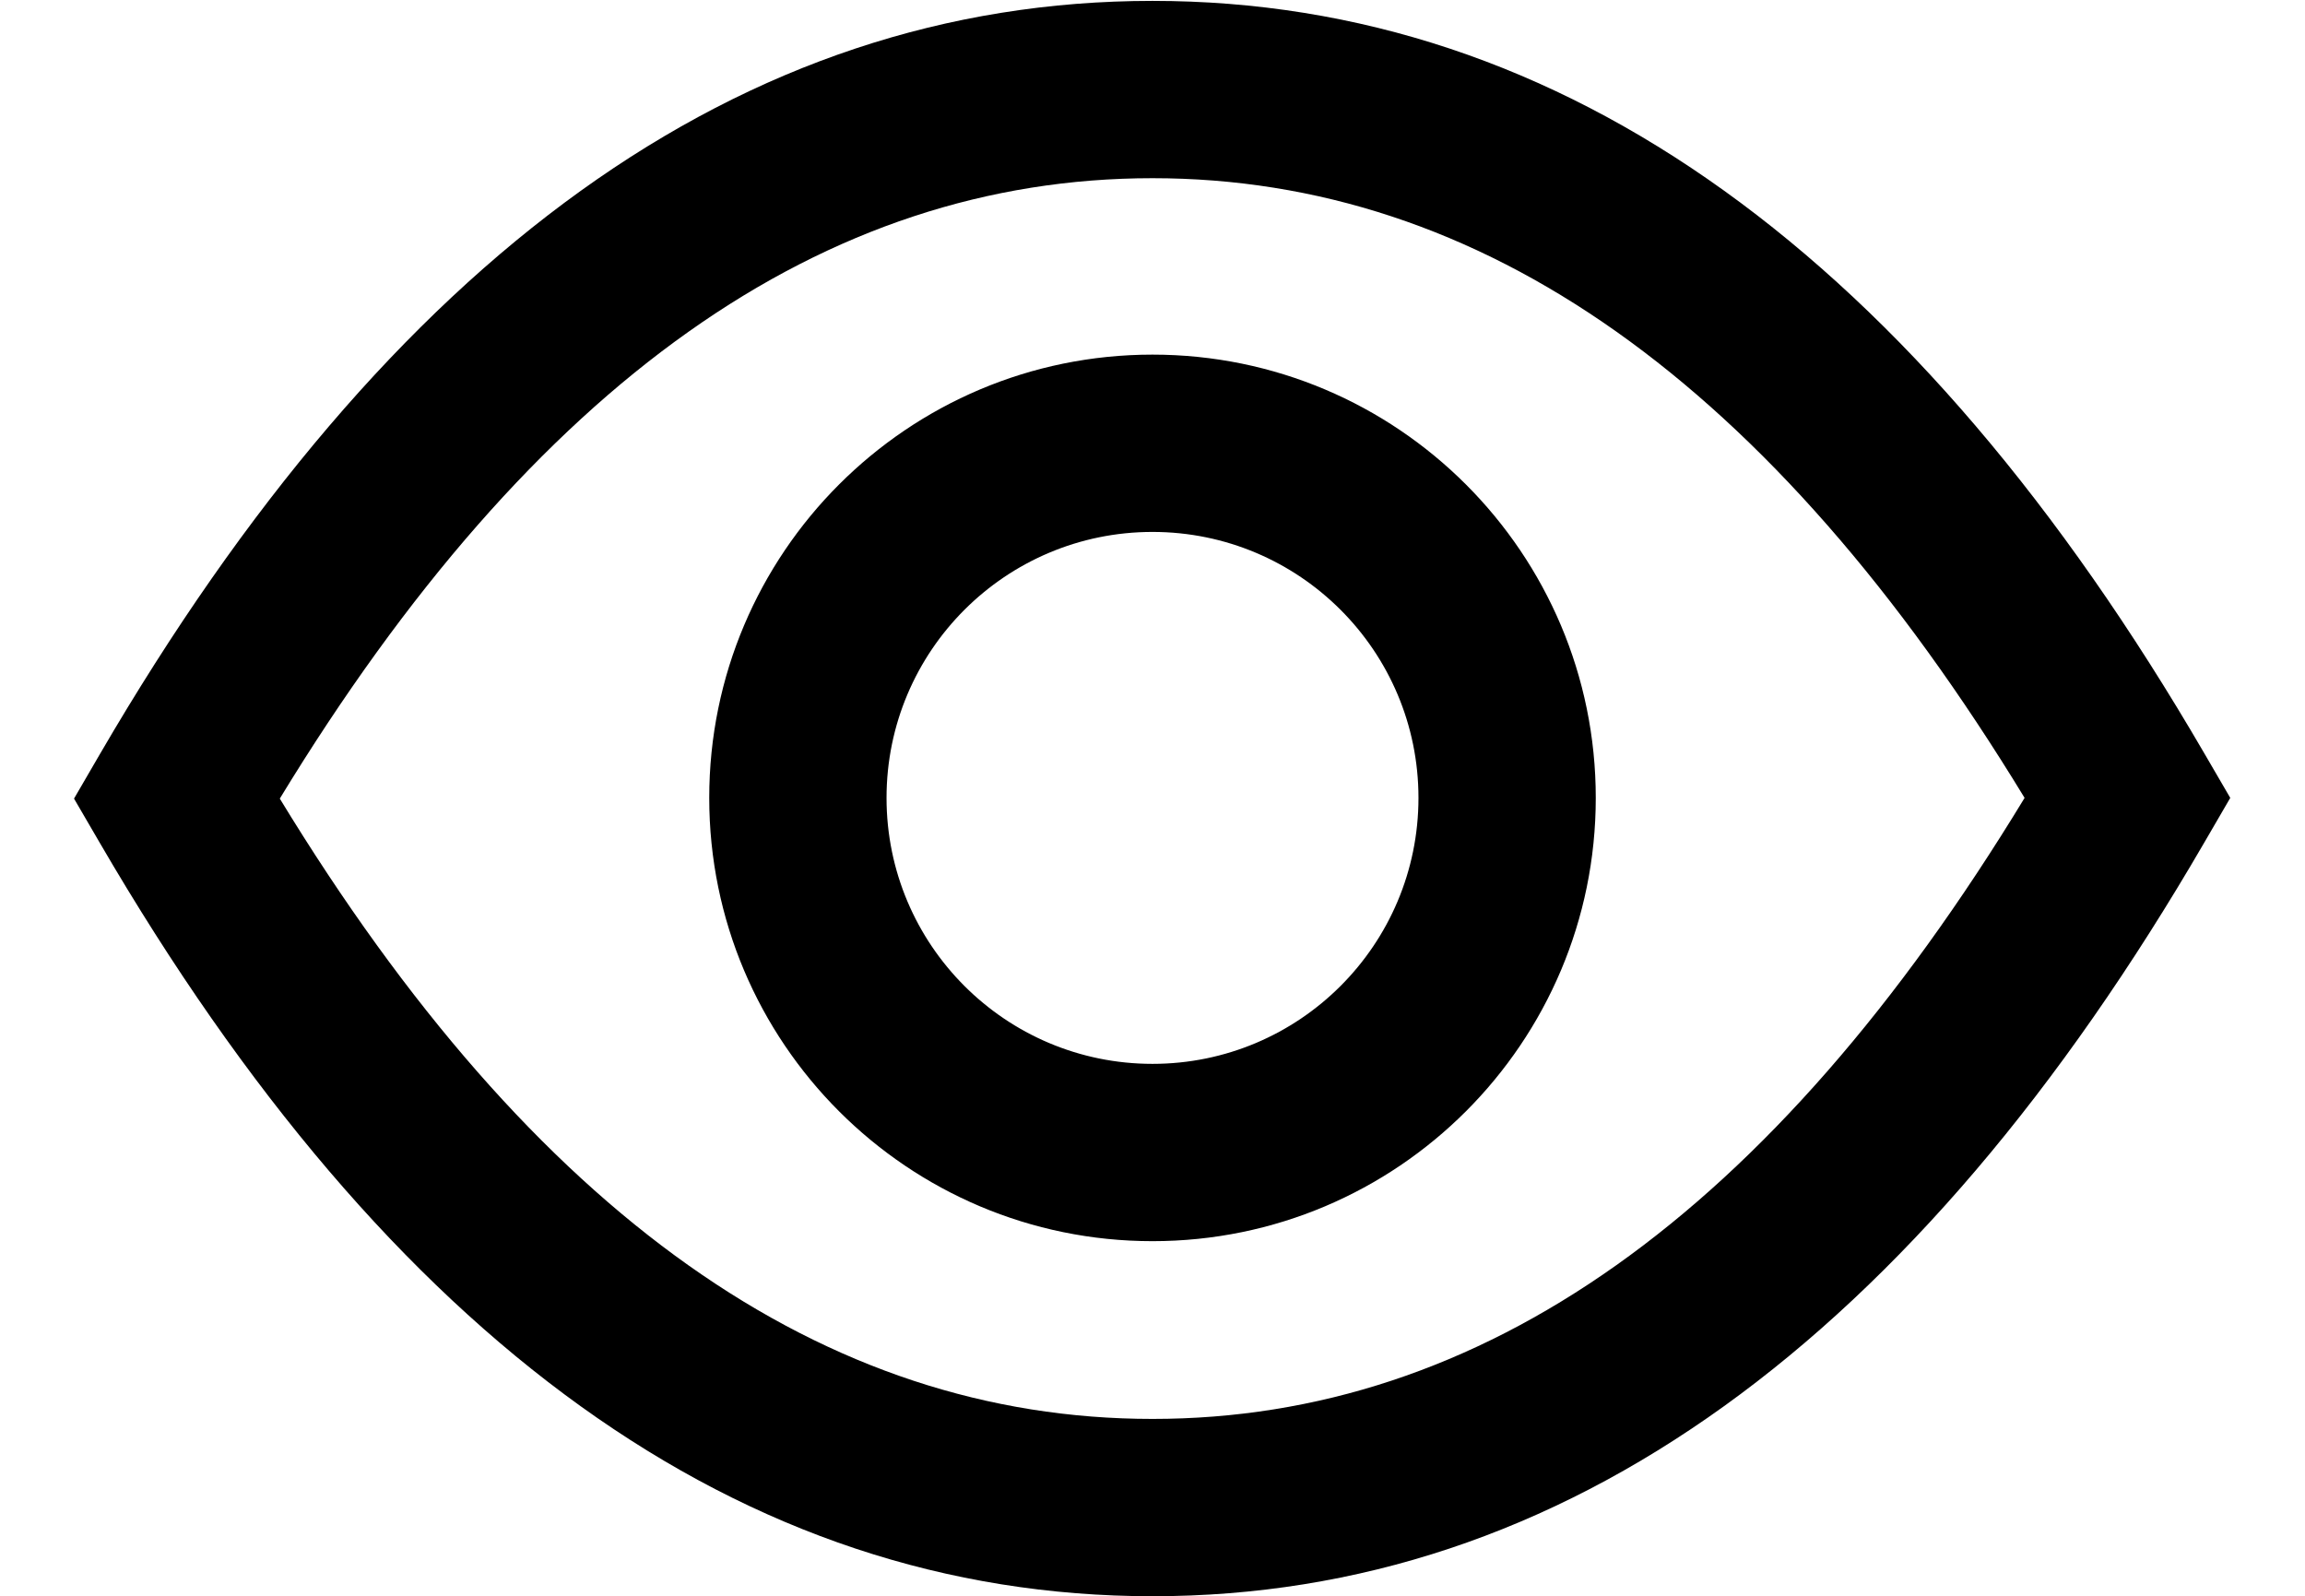
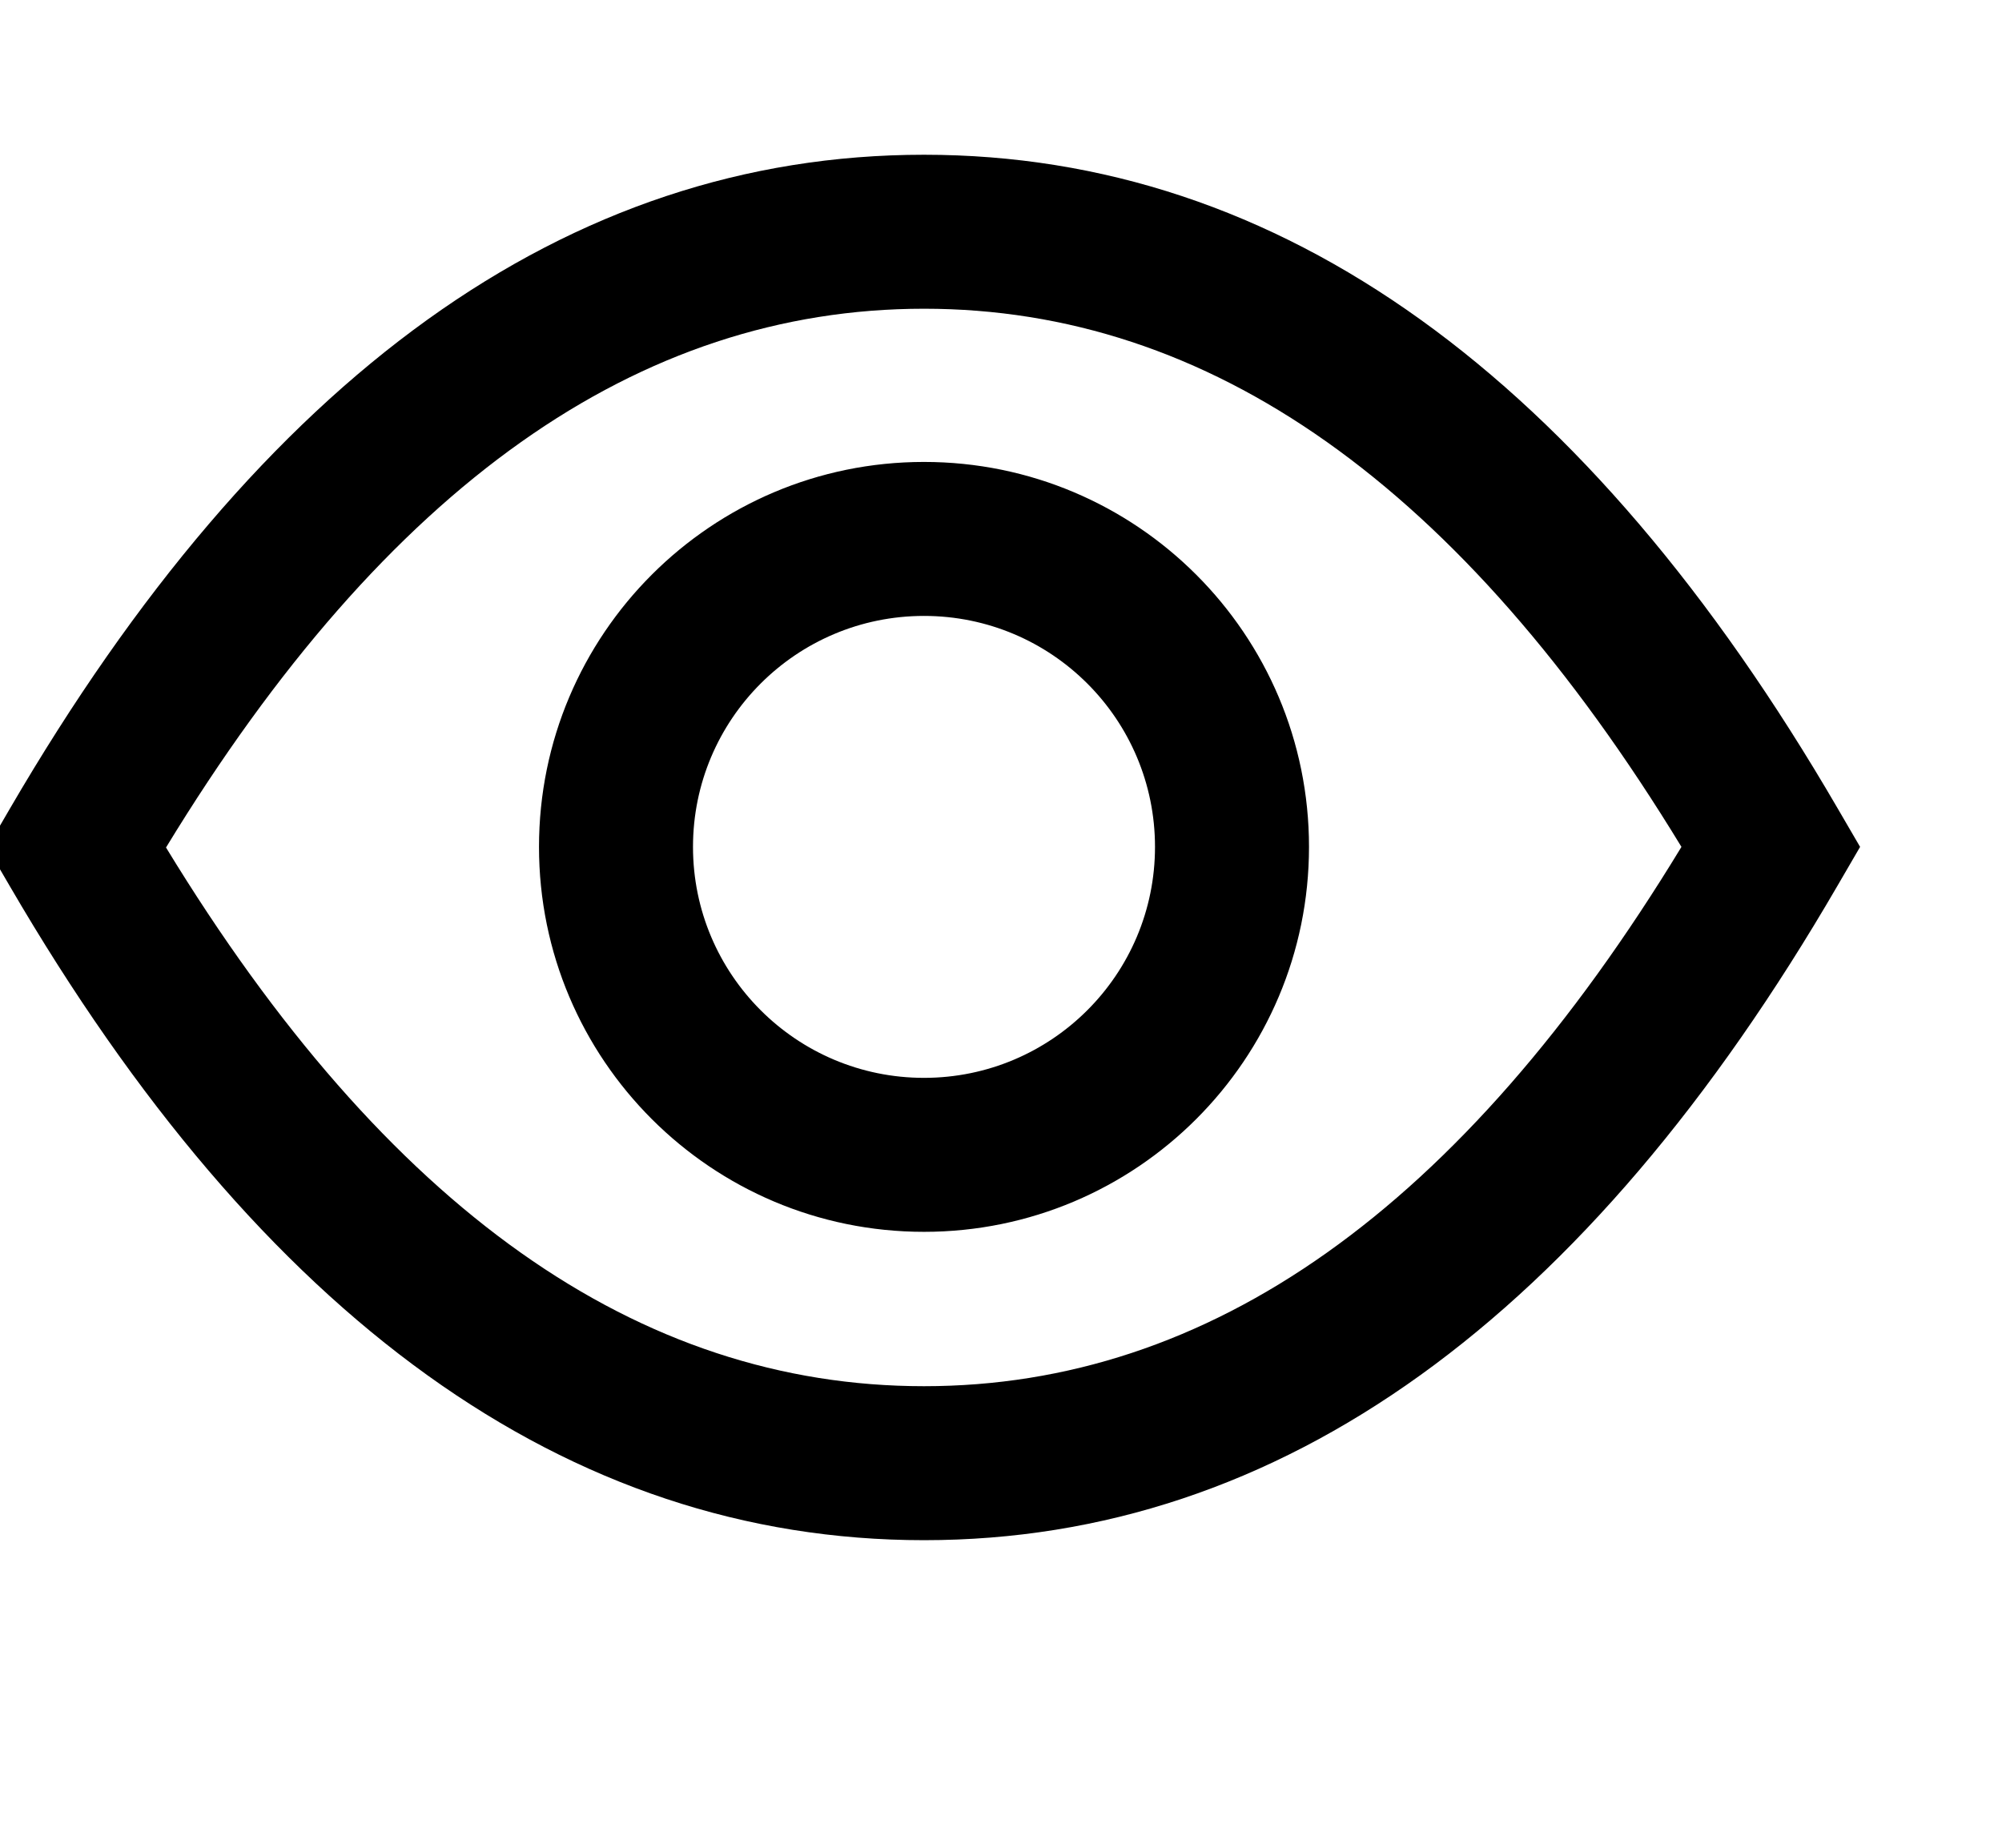
- <svg xmlns="http://www.w3.org/2000/svg" width="26px" height="18px" viewBox="0 0 26 18" version="1.1">
-   <path d="M13,18.005 C8.363,18.005 4.396,15.123 1.128,9.511 L0.835,9.008 L1.128,8.504 C4.396,2.892 8.363,0.01 13,0.01 C17.637,0.01 21.602,2.89 24.864,8.497 L25.157,9 L24.865,9.502 C21.602,15.12 17.638,18.005 13,18.005 Z M13,16.005 C16.701,16.005 19.972,13.716 22.837,9 C19.972,4.295 16.702,2.01 13,2.01 C9.298,2.01 6.026,4.297 3.156,9.008 C6.026,13.718 9.298,16.005 13,16.005 Z M13,14 C10.239,14 8,11.761 8,9 C8,6.239 10.239,4 13,4 C15.761,4 18,6.239 18,9 C18,11.761 15.761,14 13,14 Z M13,12 C14.657,12 16,10.657 16,9 C16,7.343 14.657,6 13,6 C11.343,6 10,7.343 10,9 C10,10.657 11.343,12 13,12 Z" id="path-1" />
+ <svg xmlns="http://www.w3.org/2000/svg" viewBox="0 0 26 24">
+   <path d="M12,20.005 C7.363,20.005 3.396,17.123 0.128,11.511 L-0.165,11.008 L0.128,10.504 C3.396,4.892 7.363,2.01 12,2.01 C16.637,2.01 20.602,4.89 23.864,10.497 L24.157,11 L23.865,11.502 C20.602,17.12 16.638,20.005 12,20.005 Z M12,18.005 C15.701,18.005 18.972,15.716 21.837,11 C18.972,6.295 15.702,4.01 12,4.01 C8.298,4.01 5.026,6.297 2.156,11.008 C5.026,15.718 8.298,18.005 12,18.005 Z M12,16 C9.239,16 7,13.761 7,11 C7,8.239 9.239,6 12,6 C14.761,6 17,8.239 17,11 C17,13.761 14.761,16 12,16 Z M12,14 C13.657,14 15,12.657 15,11 C15,9.343 13.657,8 12,8 C10.343,8 9,9.343 9,11 C9,12.657 10.343,14 12,14 Z" id="path-1" />
</svg>
